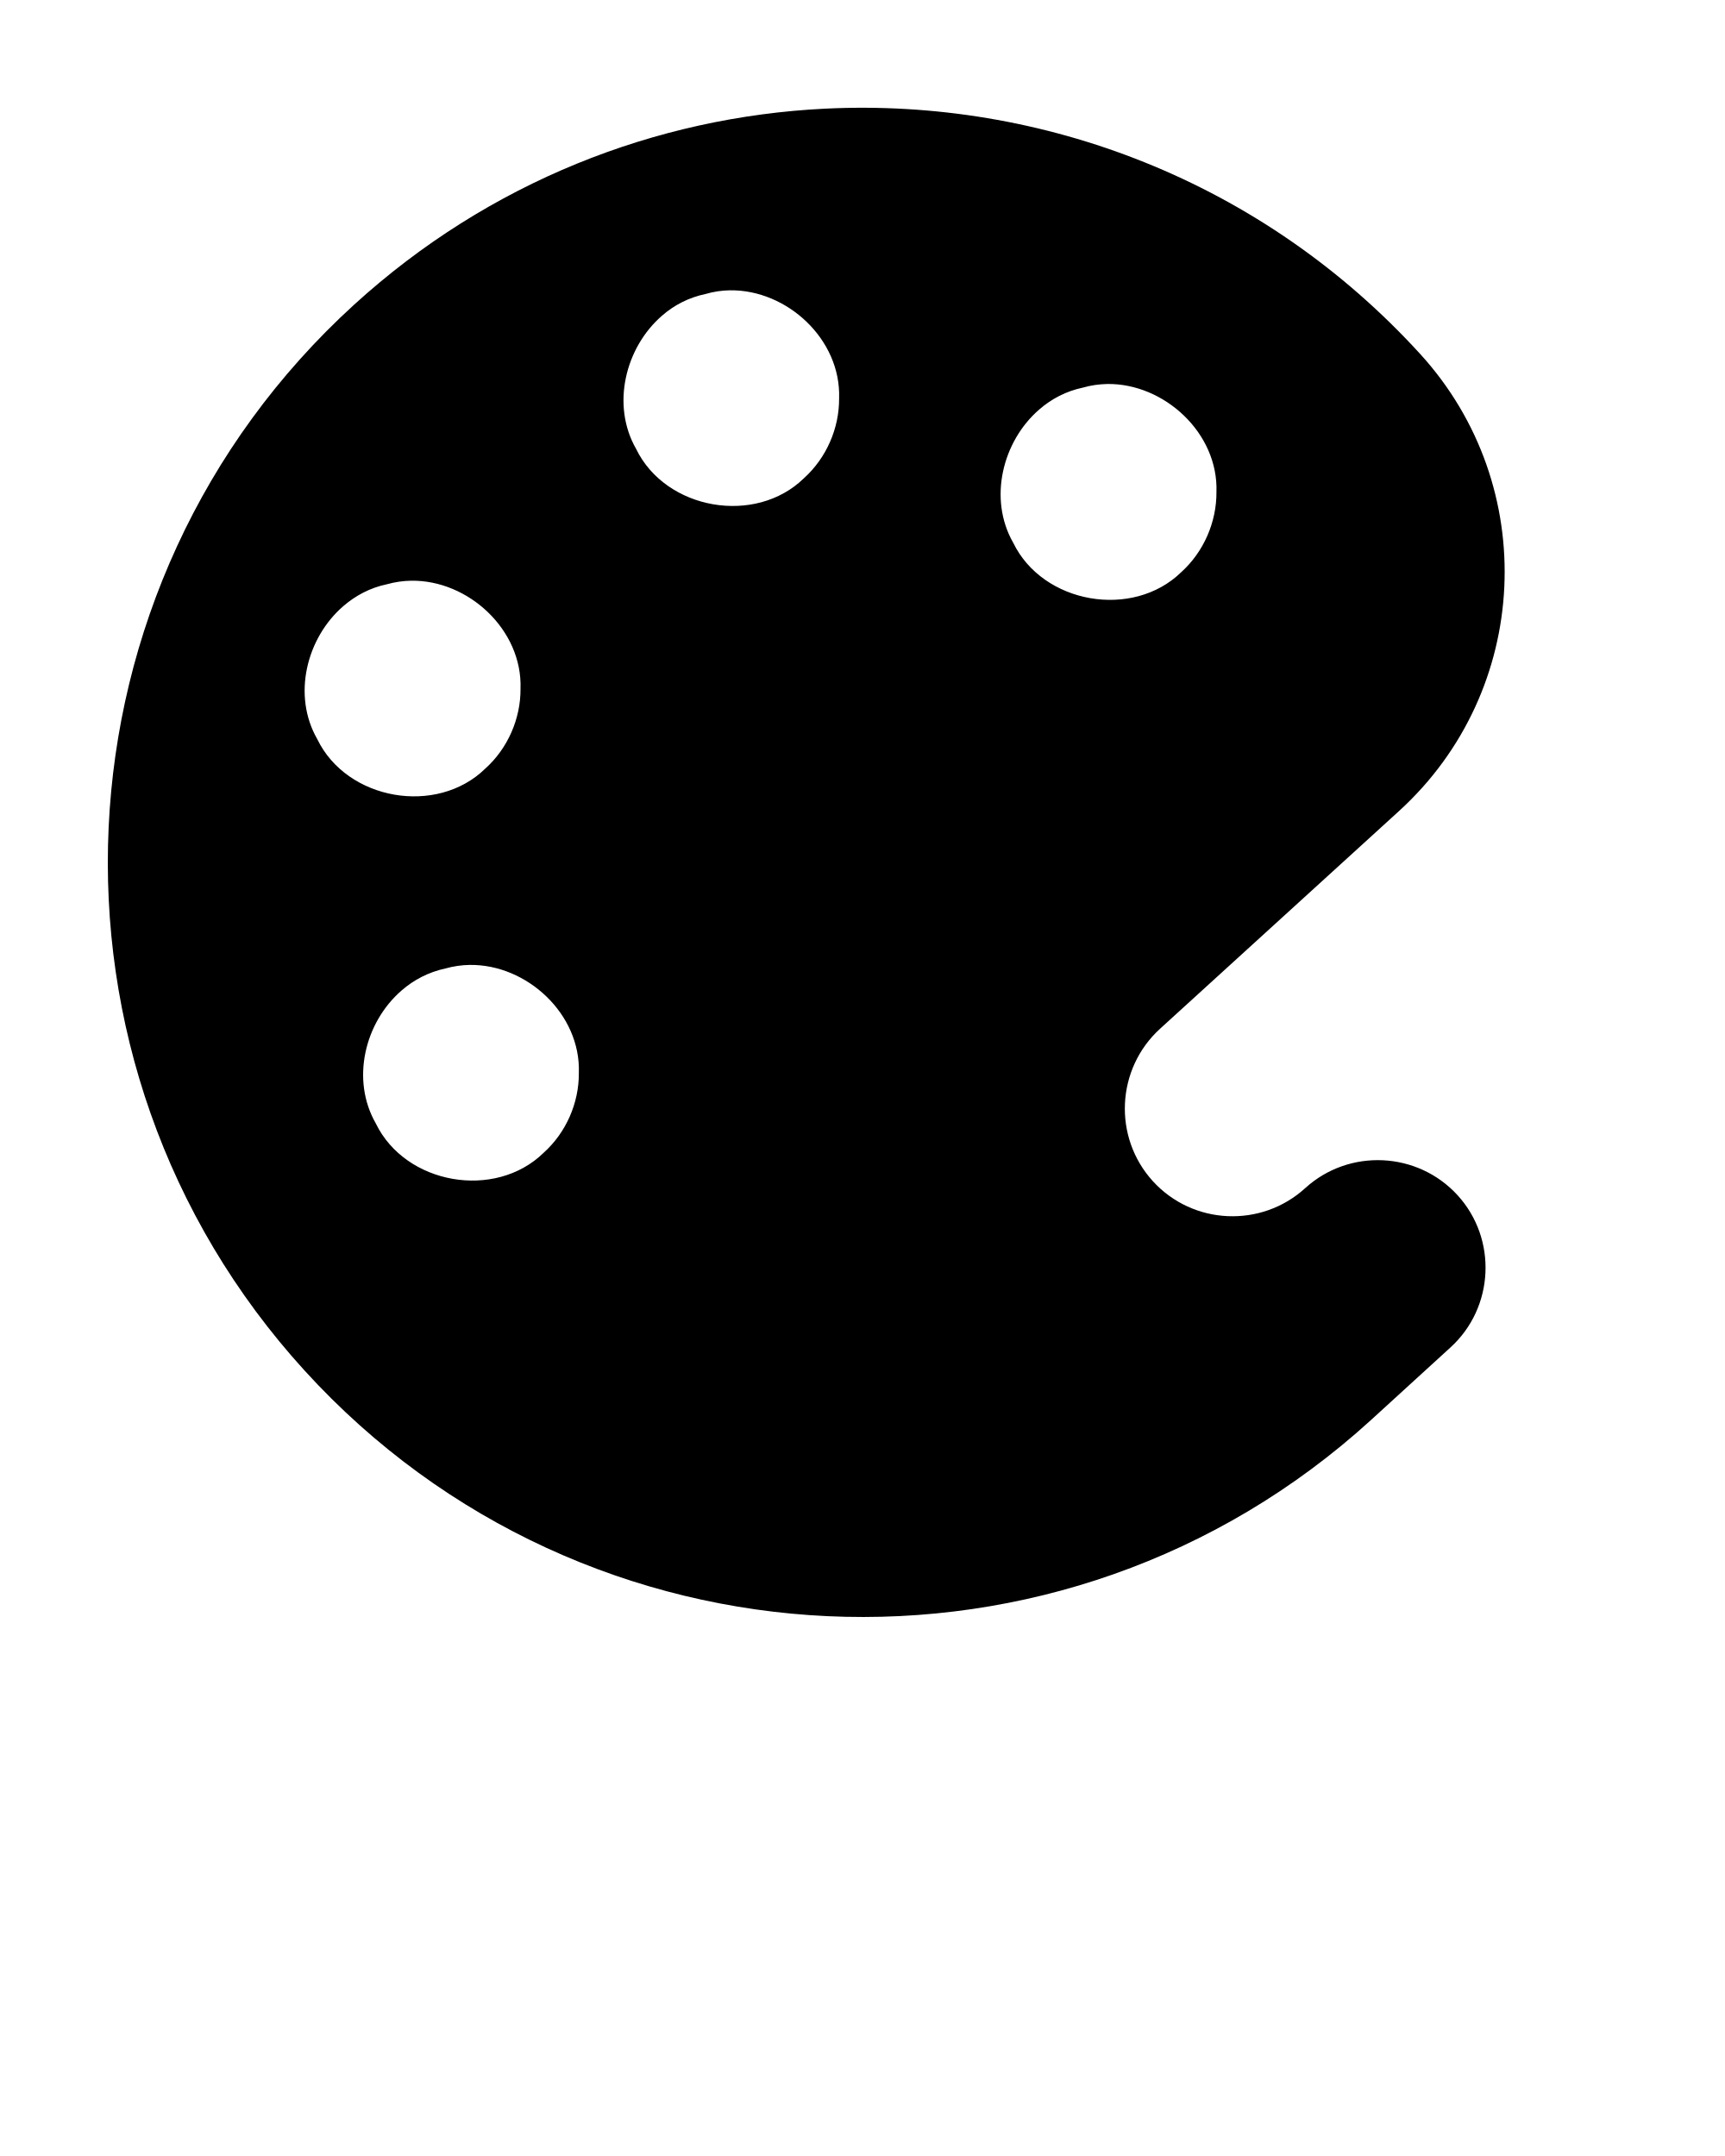
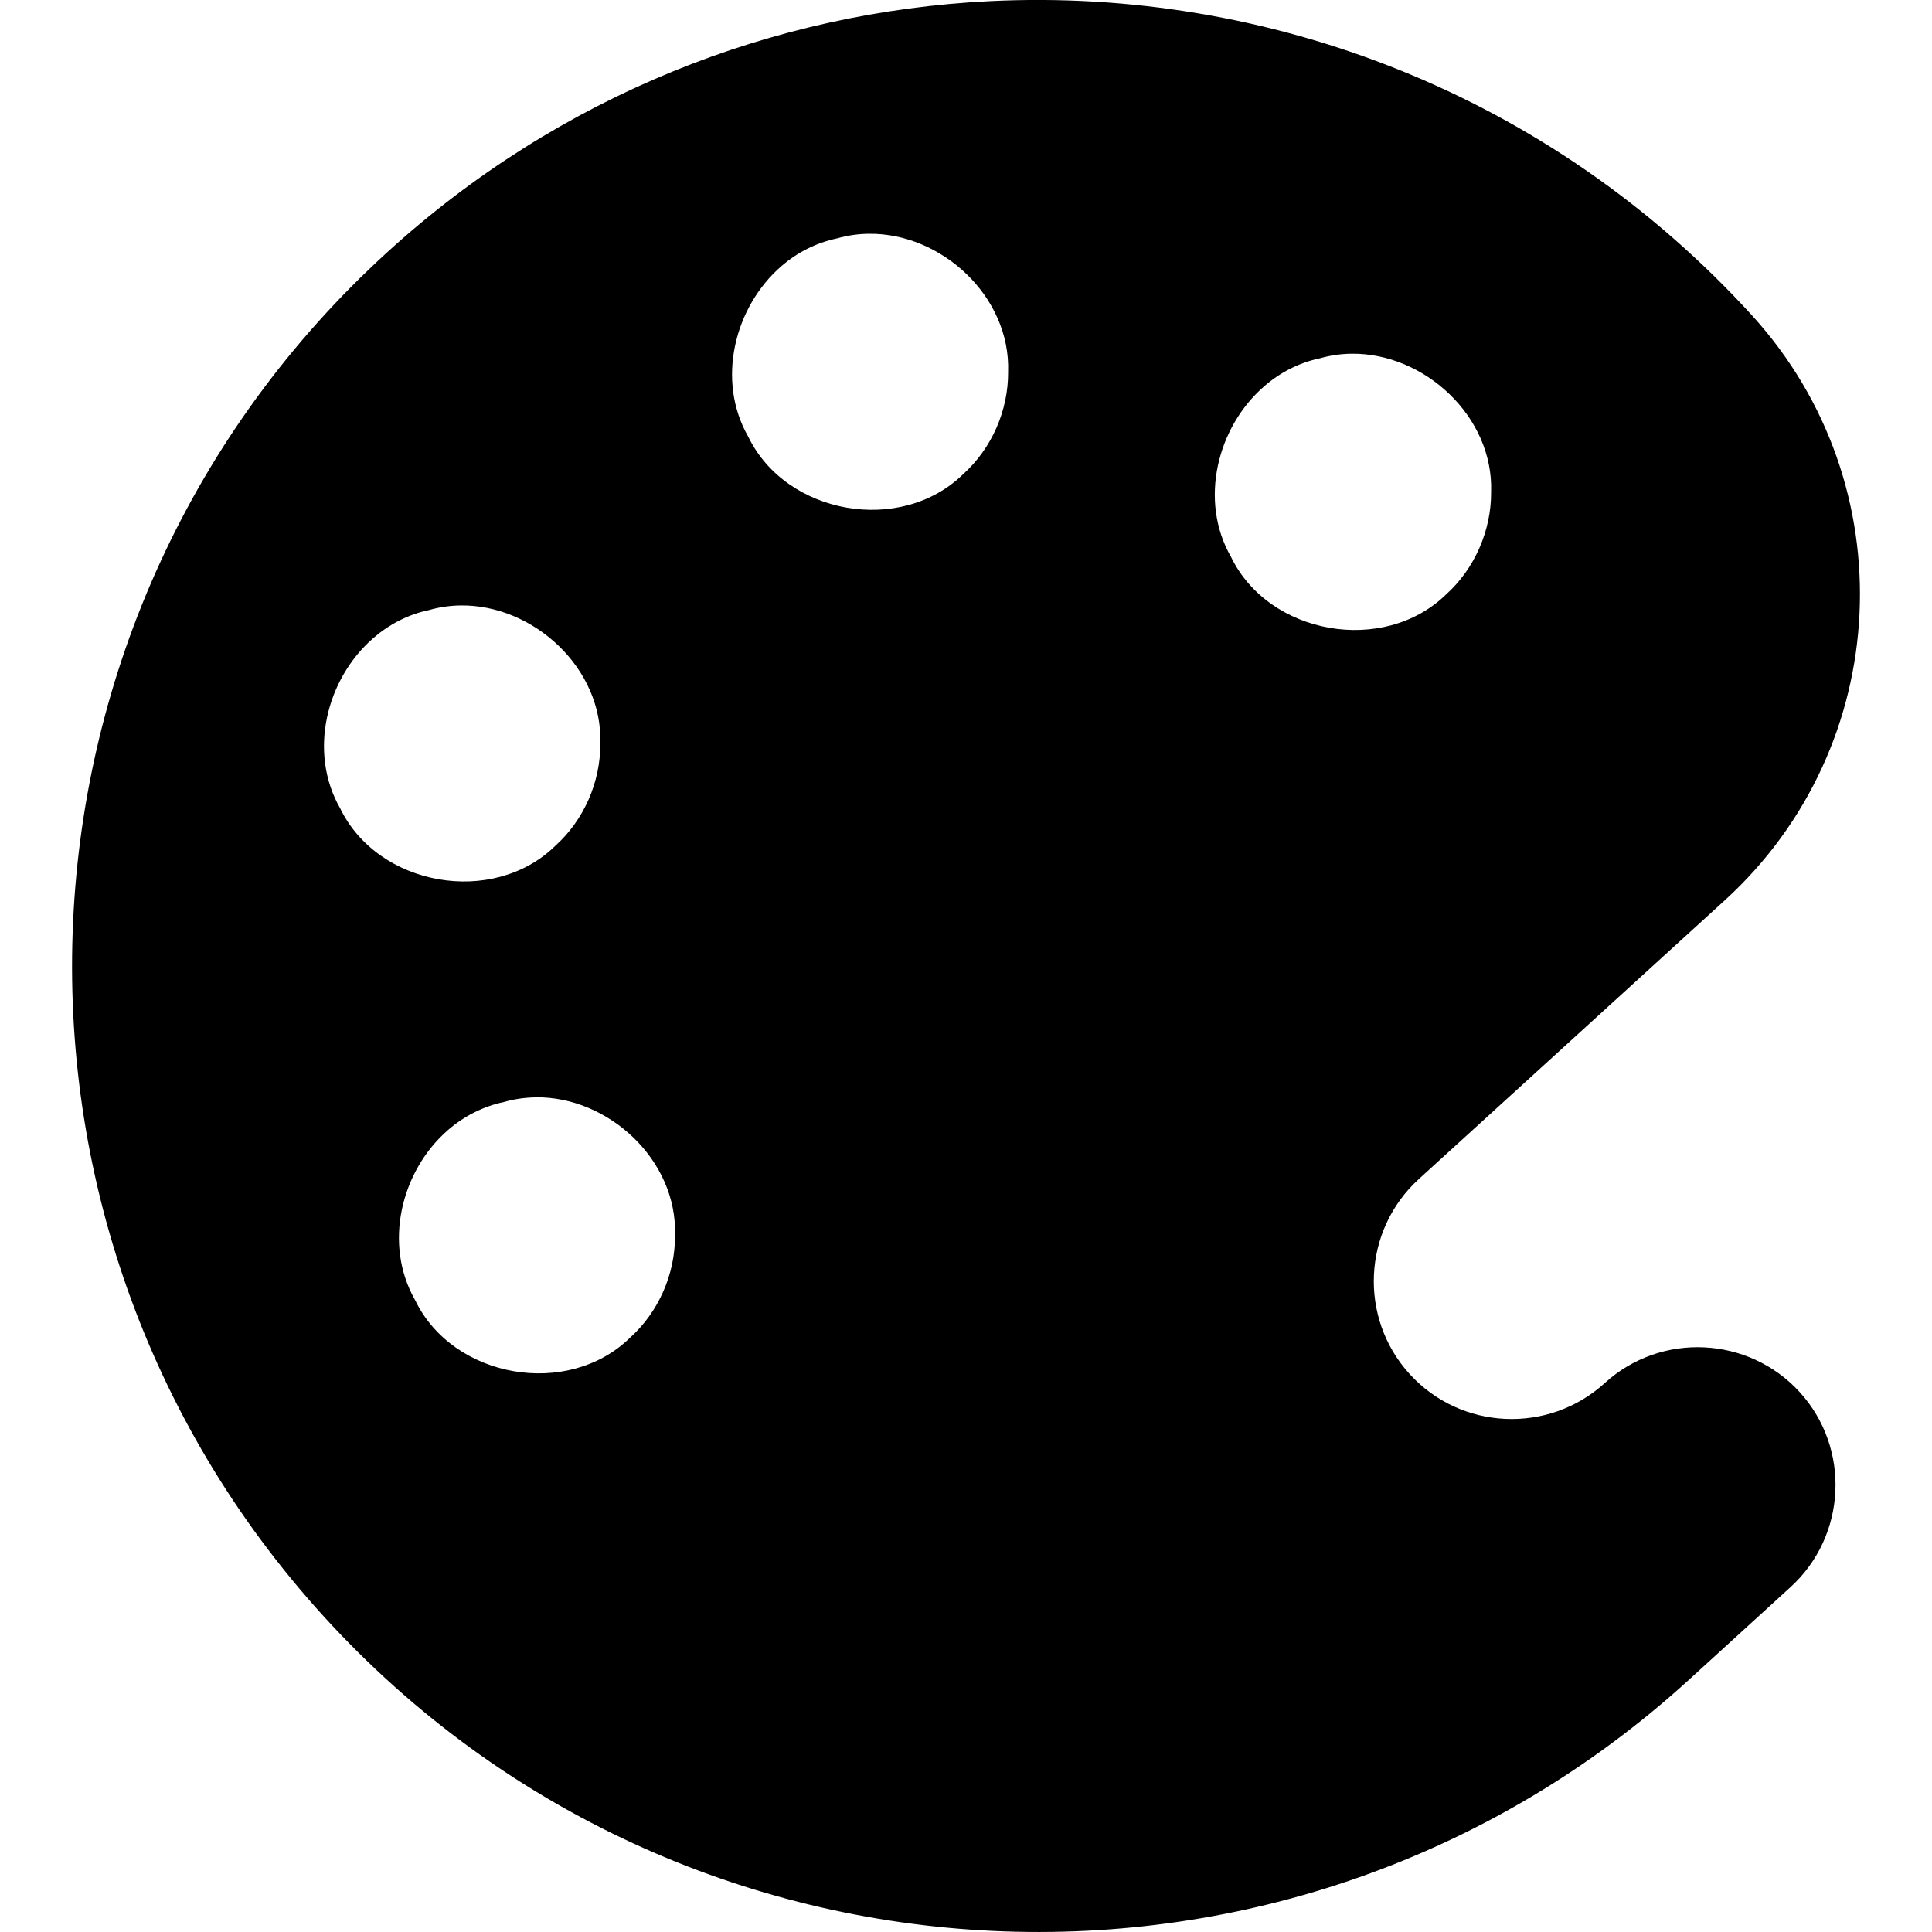
- <svg xmlns="http://www.w3.org/2000/svg" version="1.1" x="0px" y="0px" viewBox="0 0 16 20" style="enable-background:new 0 0 16 16;" xml:space="preserve" id="svg2">
+ <svg xmlns="http://www.w3.org/2000/svg" height="24" width="24" id="svg2" xml:space="preserve" viewBox="0 0 24 24" y="0px" x="0px" version="1.1">
  <defs id="defs12" />
-   <path d="M 7.652 1.008 C 6.085 1.085 4.535 1.687 3.285 2.826 C 0.428 5.43 0.222 9.857 2.826 12.715 C 5.43 15.572 9.857 15.778 12.715 13.174 L 13.453 12.5 C 13.86 12.13 13.89 11.494 13.52 11.088 C 13.149 10.681 12.514 10.651 12.107 11.021 C 11.699 11.393 11.065 11.365 10.693 10.957 C 10.322 10.549 10.352 9.915 10.76 9.543 L 12.977 7.523 C 14.201 6.407 14.29 4.51 13.174 3.285 C 11.709 1.678 9.667 0.909 7.652 1.008 z M 6.771 2.693 C 7.3 2.686 7.802 3.148 7.783 3.695 C 7.785 3.974 7.664 4.249 7.457 4.436 C 7.007 4.876 6.175 4.731 5.9 4.164 C 5.667 3.757 5.8 3.223 6.141 2.928 C 6.254 2.829 6.391 2.759 6.545 2.727 C 6.62 2.705 6.696 2.694 6.771 2.693 z M 10.27 3.562 C 10.798 3.555 11.302 4.017 11.283 4.564 C 11.285 4.843 11.164 5.12 10.957 5.307 C 10.507 5.747 9.673 5.602 9.398 5.035 C 9.165 4.628 9.298 4.094 9.639 3.799 C 9.752 3.7 9.89 3.628 10.043 3.596 C 10.118 3.574 10.194 3.564 10.27 3.562 z M 3.814 5.387 C 4.343 5.379 4.847 5.842 4.828 6.389 C 4.83 6.667 4.709 6.943 4.502 7.129 C 4.052 7.57 3.218 7.425 2.943 6.857 C 2.709 6.45 2.843 5.918 3.184 5.623 C 3.297 5.525 3.434 5.452 3.588 5.42 C 3.663 5.399 3.739 5.388 3.814 5.387 z M 4.357 8.951 C 4.886 8.944 5.388 9.406 5.369 9.953 C 5.371 10.232 5.25 10.507 5.043 10.693 C 4.593 11.134 3.761 10.989 3.486 10.422 C 3.252 10.014 3.384 9.483 3.725 9.188 C 3.838 9.089 3.977 9.017 4.131 8.984 C 4.206 8.963 4.282 8.952 4.357 8.951 z " id="foreground" />
-   <text x="0" y="31" font-size="5px" font-weight="bold" id="text6" style="font-weight:bold;font-size:5px;line-height:0%;font-family:'Helvetica Neue', Helvetica, Arial-Unicode, Arial, Sans-serif;fill:#000000">Created by icon 54</text>
-   <text x="0" y="36" font-size="5px" font-weight="bold" id="text8" style="font-weight:bold;font-size:5px;line-height:0%;font-family:'Helvetica Neue', Helvetica, Arial-Unicode, Arial, Sans-serif;fill:#000000">from the Noun Project</text>
+   <path style="stroke-width:1.714" id="foreground" d="M 12.299,0.014 C 9.612,0.146 6.955,1.179 4.812,3.132 -0.086,7.595 -0.438,15.184 4.025,20.083 8.489,24.981 16.078,25.333 20.977,20.87 l 1.266,-1.155 c 0.697,-0.635 0.749,-1.724 0.114,-2.421 -0.635,-0.697 -1.724,-0.749 -2.421,-0.114 -0.699,0.637 -1.787,0.589 -2.424,-0.11 -0.637,-0.699 -0.586,-1.787 0.114,-2.424 l 3.8,-3.462 C 23.525,9.271 23.677,6.018 21.764,3.918 19.253,1.163 15.752,-0.155 12.299,0.014 Z M 10.789,2.904 c 0.907,-0.013 1.767,0.78 1.734,1.718 0.003,0.477 -0.204,0.95 -0.559,1.269 C 11.192,6.646 9.766,6.397 9.295,5.425 8.894,4.726 9.123,3.812 9.707,3.306 9.902,3.137 10.137,3.016 10.4,2.961 c 0.129,-0.037 0.259,-0.055 0.388,-0.057 z m 5.996,1.49 c 0.907,-0.013 1.77,0.78 1.738,1.718 0.003,0.477 -0.204,0.953 -0.559,1.272 C 17.192,8.139 15.762,7.89 15.292,6.918 14.891,6.22 15.12,5.305 15.704,4.799 15.898,4.63 16.134,4.506 16.397,4.451 c 0.129,-0.037 0.259,-0.055 0.388,-0.057 z M 5.72,7.521 C 6.626,7.508 7.49,8.301 7.457,9.238 7.46,9.716 7.253,10.188 6.898,10.507 6.127,11.263 4.697,11.014 4.226,10.042 3.825,9.343 4.054,8.432 4.638,7.926 4.833,7.757 5.068,7.633 5.331,7.578 5.46,7.541 5.59,7.523 5.72,7.521 Z m 0.931,6.11 c 0.907,-0.013 1.767,0.78 1.734,1.718 0.003,0.477 -0.204,0.95 -0.559,1.269 -0.771,0.755 -2.198,0.507 -2.668,-0.465 -0.401,-0.699 -0.175,-1.61 0.408,-2.116 0.195,-0.169 0.433,-0.293 0.696,-0.348 0.129,-0.037 0.259,-0.055 0.388,-0.057 z" />
+   <text style="font-weight:bold;font-size:5px;line-height:0%;font-family:'Helvetica Neue', Helvetica, Arial-Unicode, Arial, Sans-serif;fill:#000000" id="text6" font-weight="bold" font-size="5px" y="31" x="0">Created by icon 54</text>
+   <text style="font-weight:bold;font-size:5px;line-height:0%;font-family:'Helvetica Neue', Helvetica, Arial-Unicode, Arial, Sans-serif;fill:#000000" id="text8" font-weight="bold" font-size="5px" y="36" x="0">from the Noun Project</text>
</svg>
